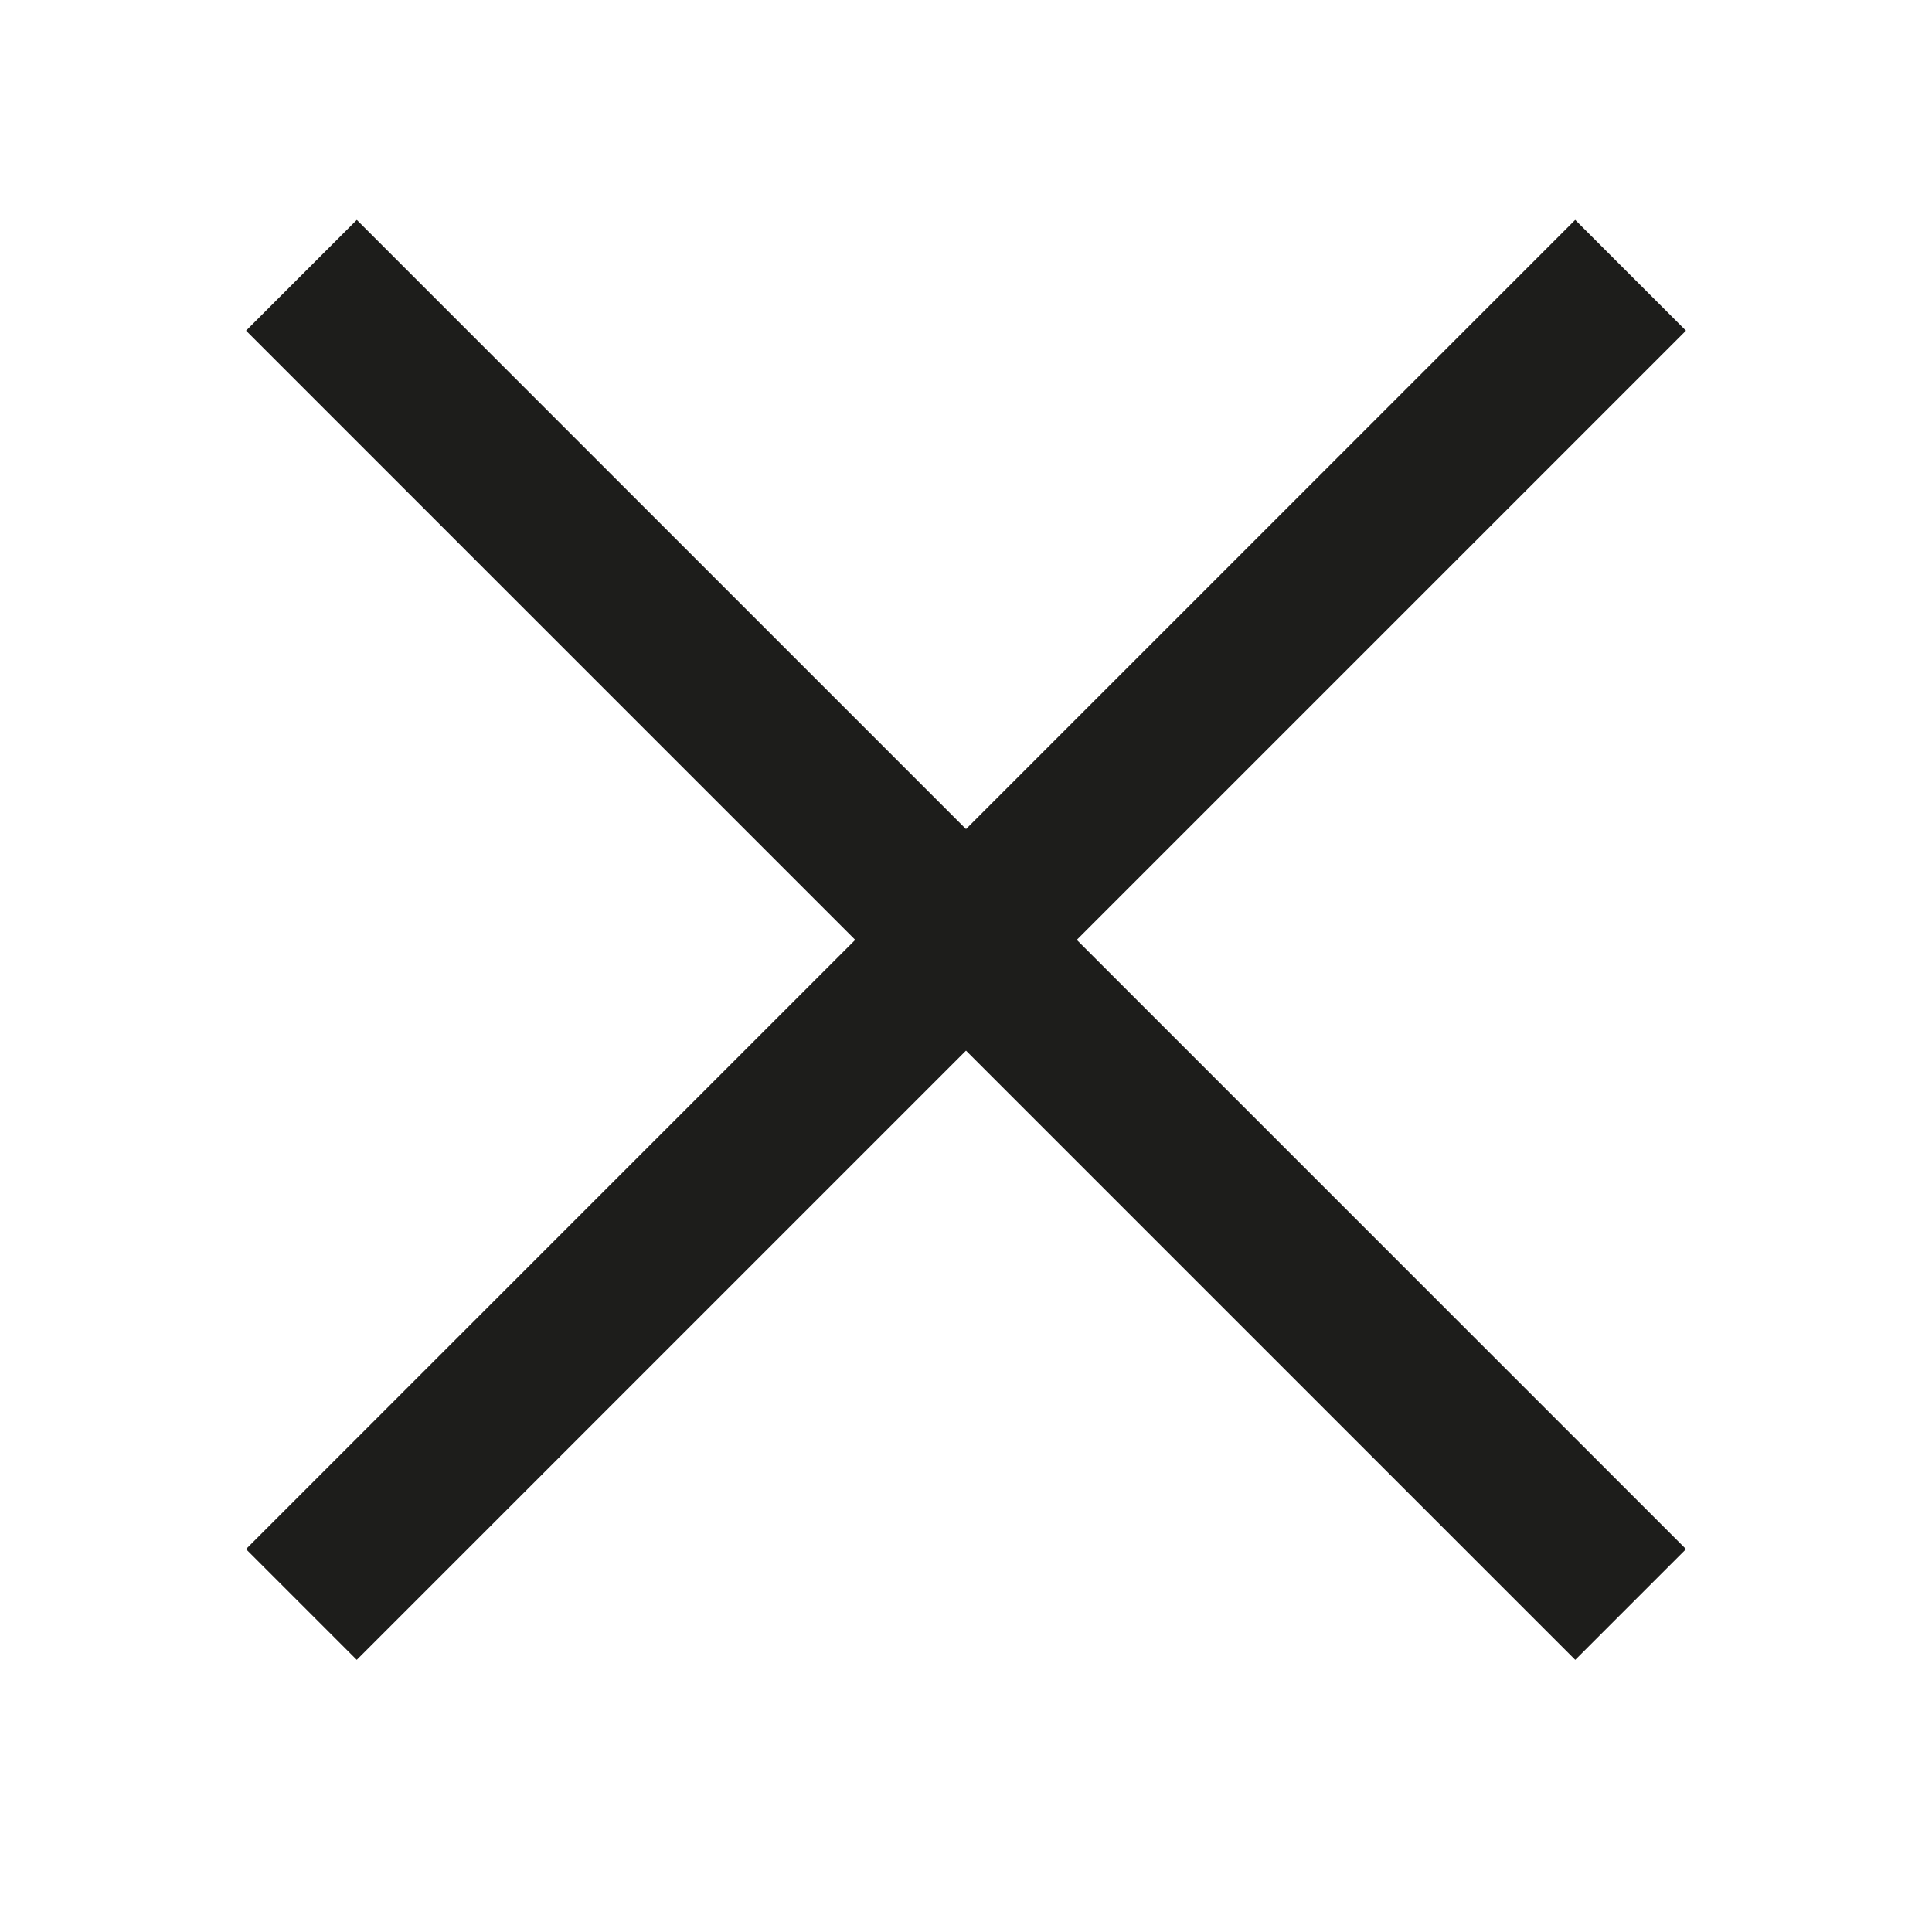
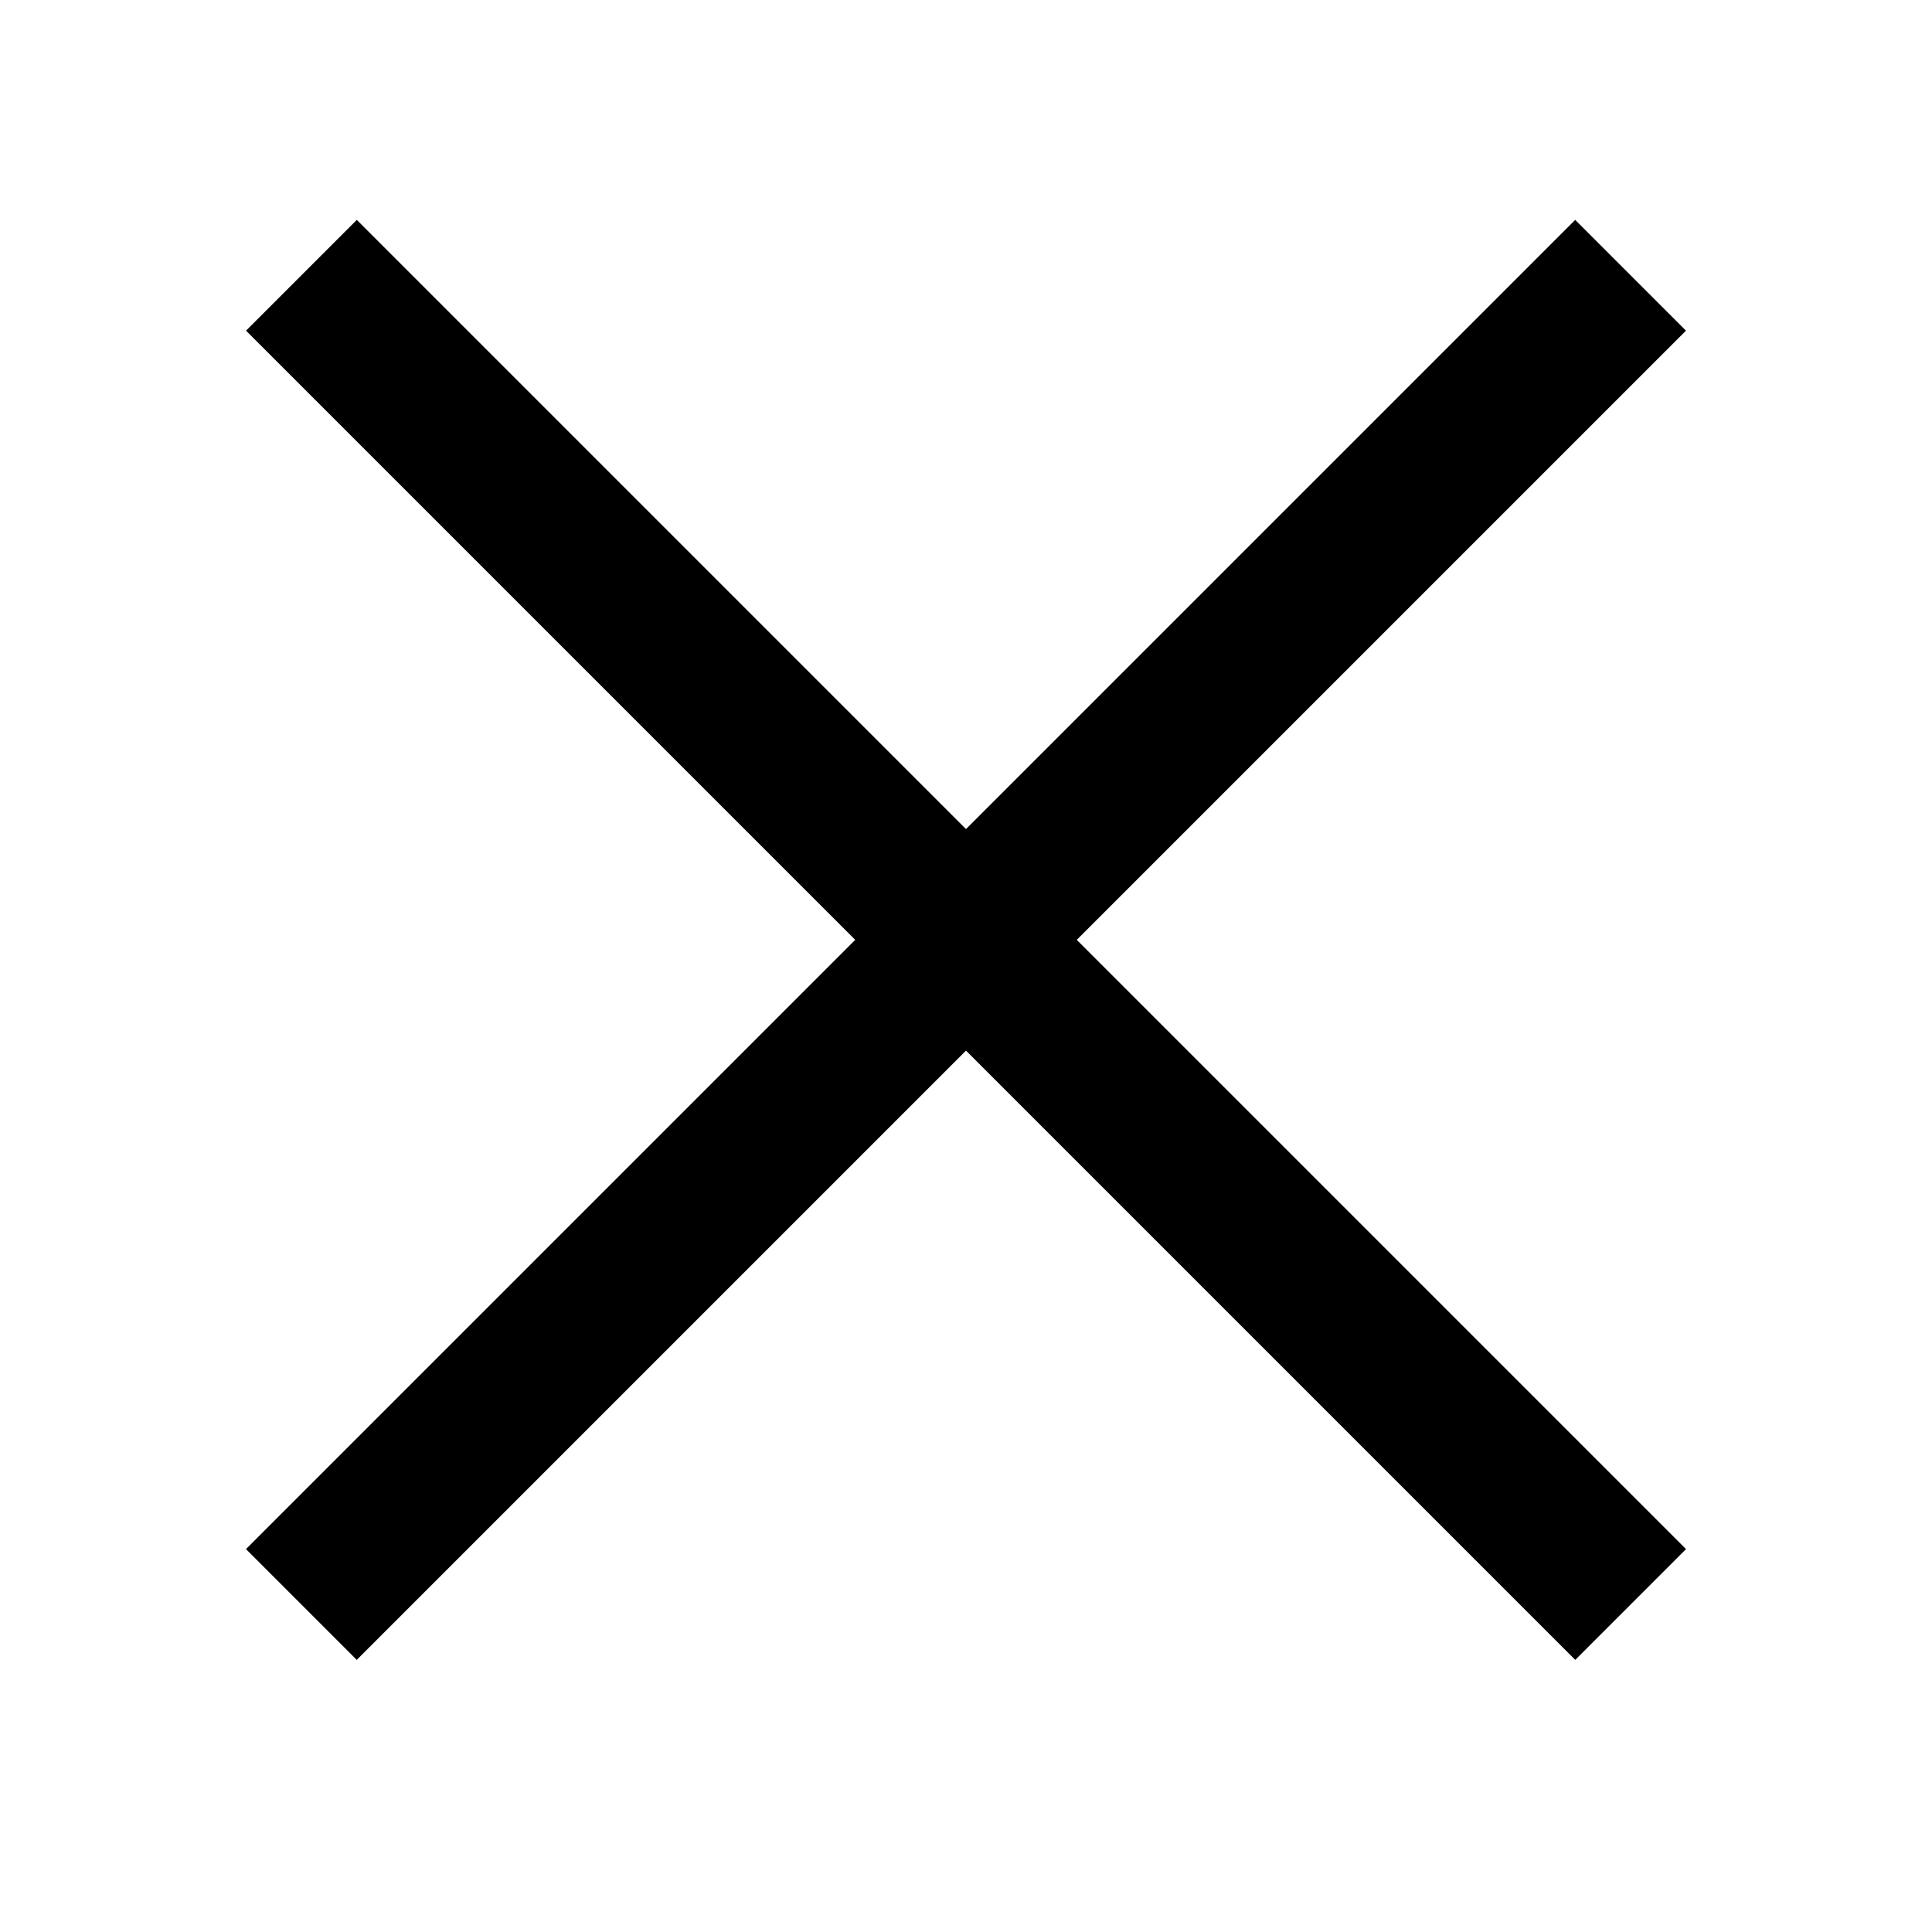
- <svg xmlns="http://www.w3.org/2000/svg" width="37" height="37" viewBox="0 0 37 37" fill="none">
-   <rect x="32.289" y="6.333" width="36" height="3" transform="rotate(135 32.2886 6.33252)" fill="#1D1D1B" />
-   <rect x="6.833" y="4.211" width="36" height="3" transform="rotate(45 6.83276 4.21143)" fill="#1D1D1B" />
+ <svg viewBox="0 0 37 37" fill="none">
+   <rect x="32.289" y="6.333" width="36" height="3" transform="rotate(135 32.2886 6.33252)" fill="currentColor" />
+   <rect x="6.833" y="4.211" width="36" height="3" transform="rotate(45 6.83276 4.21143)" fill="currentColor" />
</svg>
